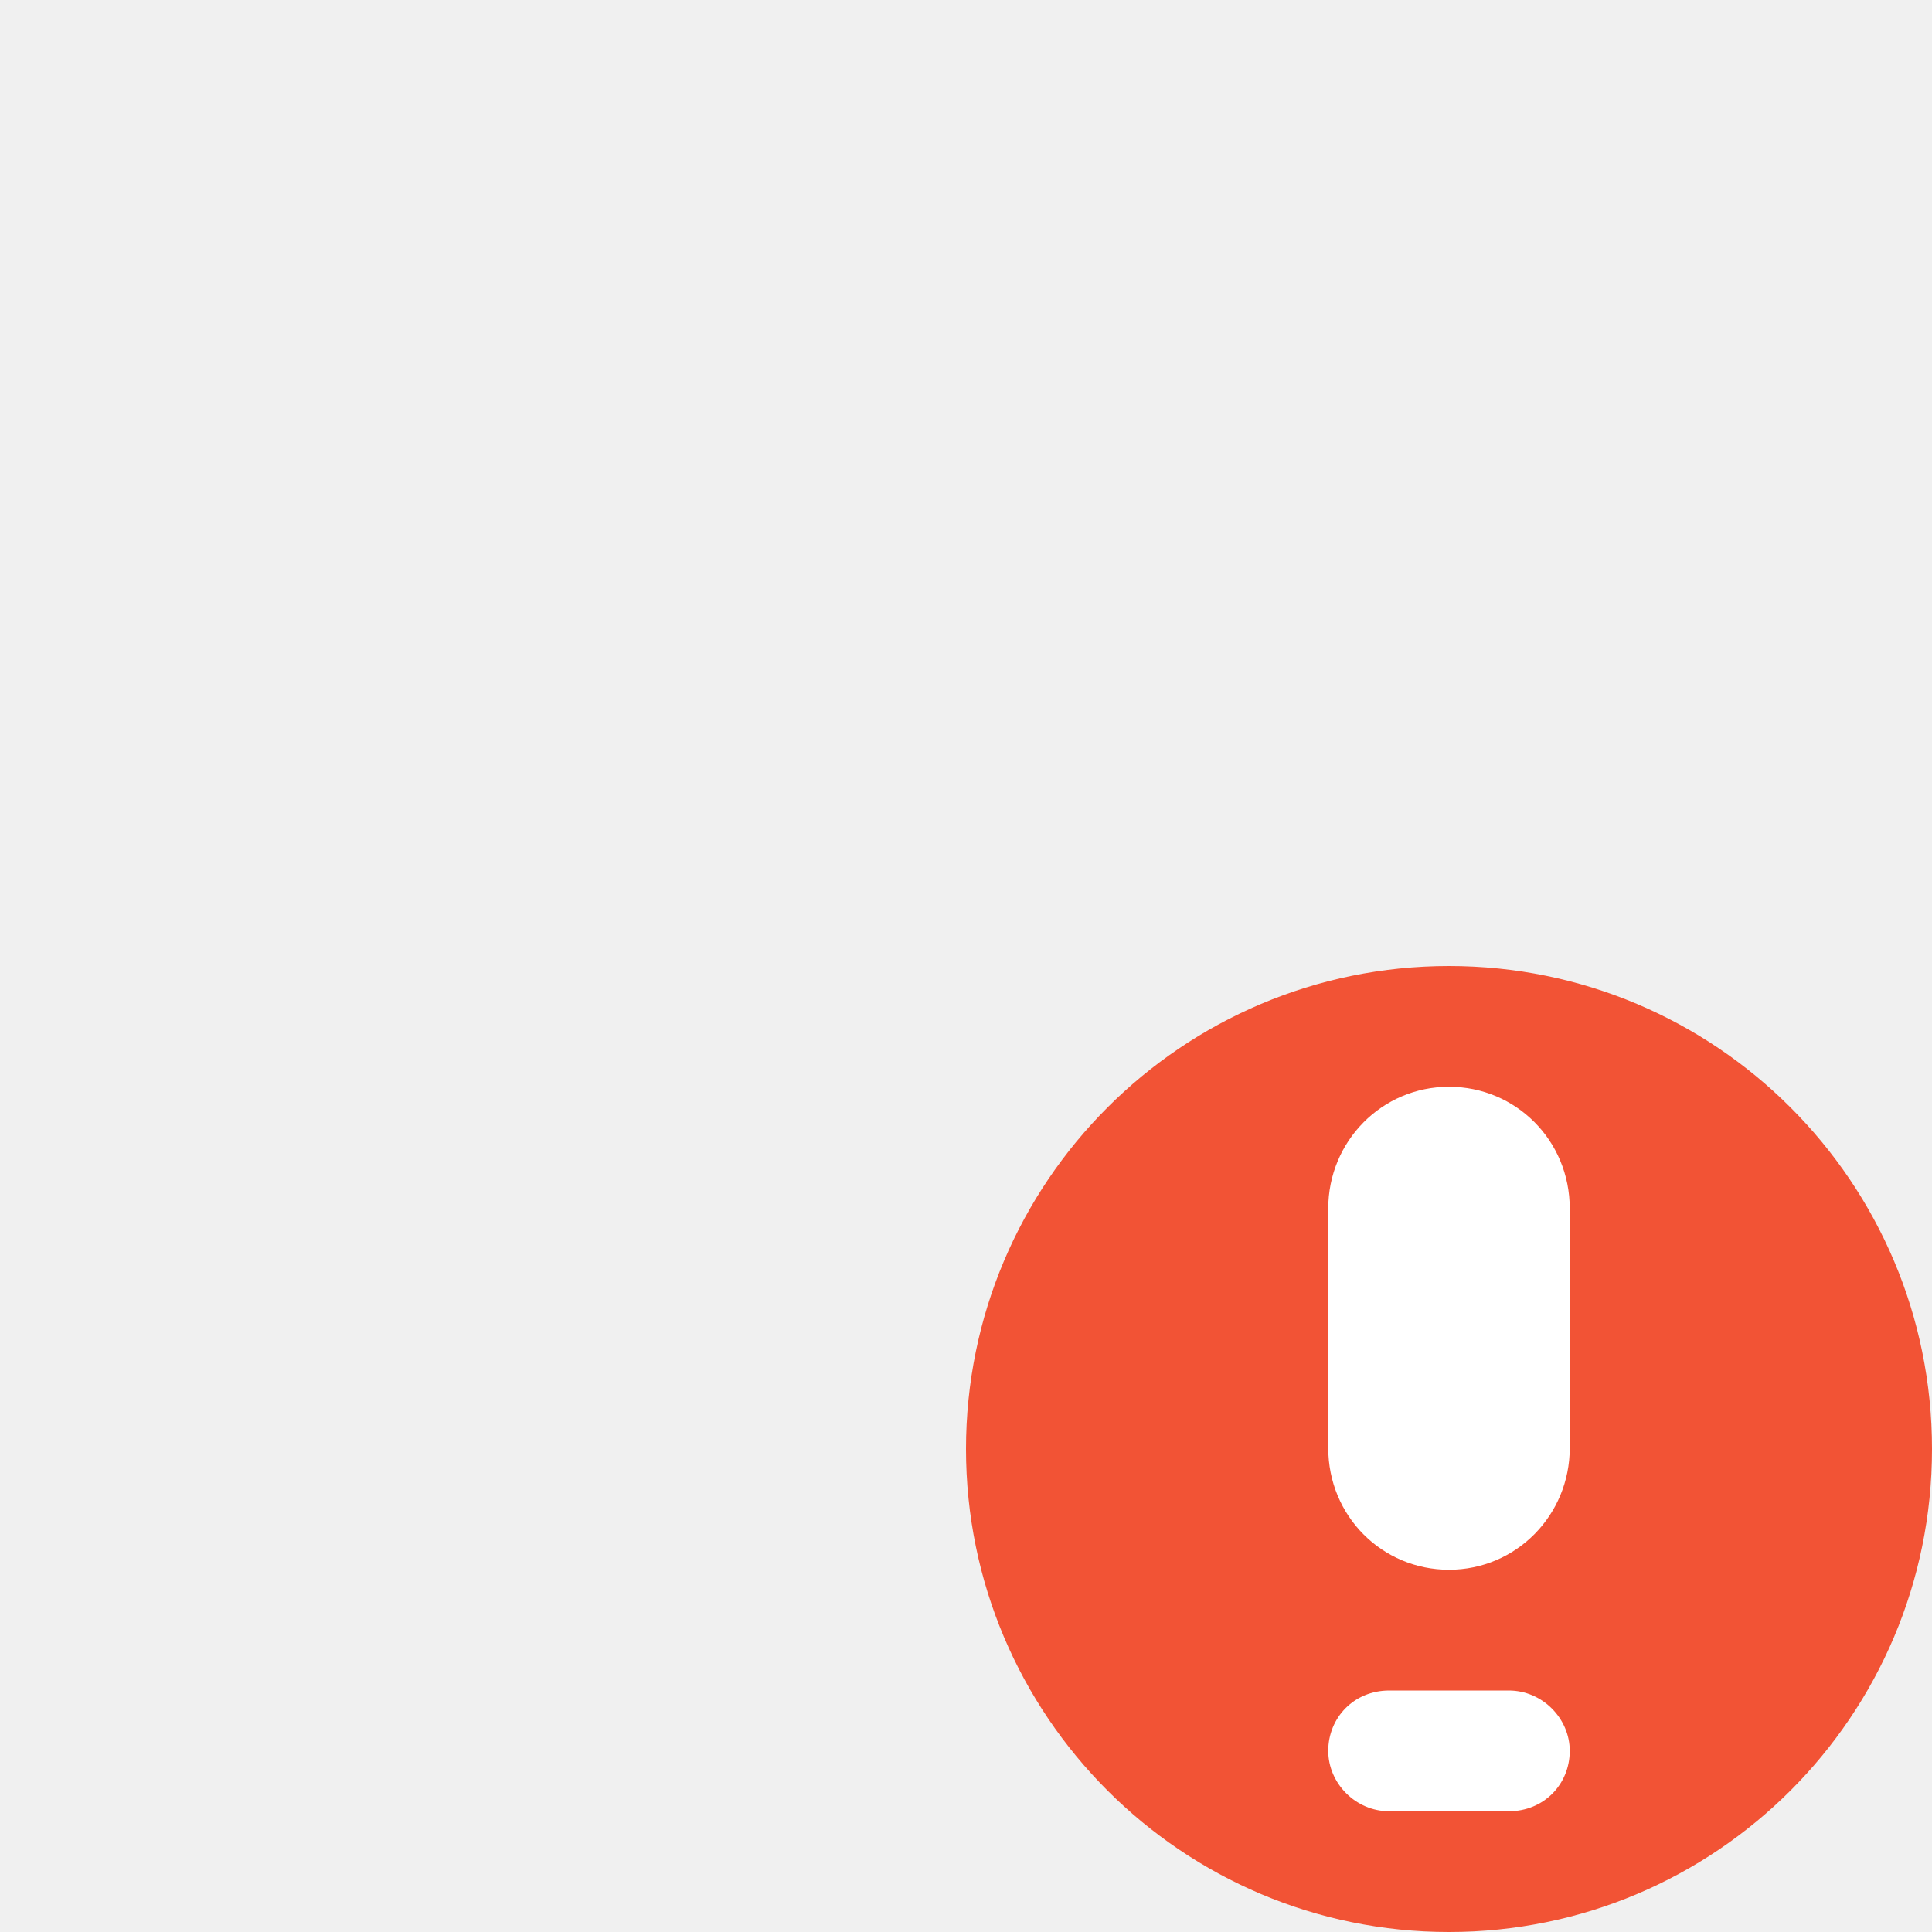
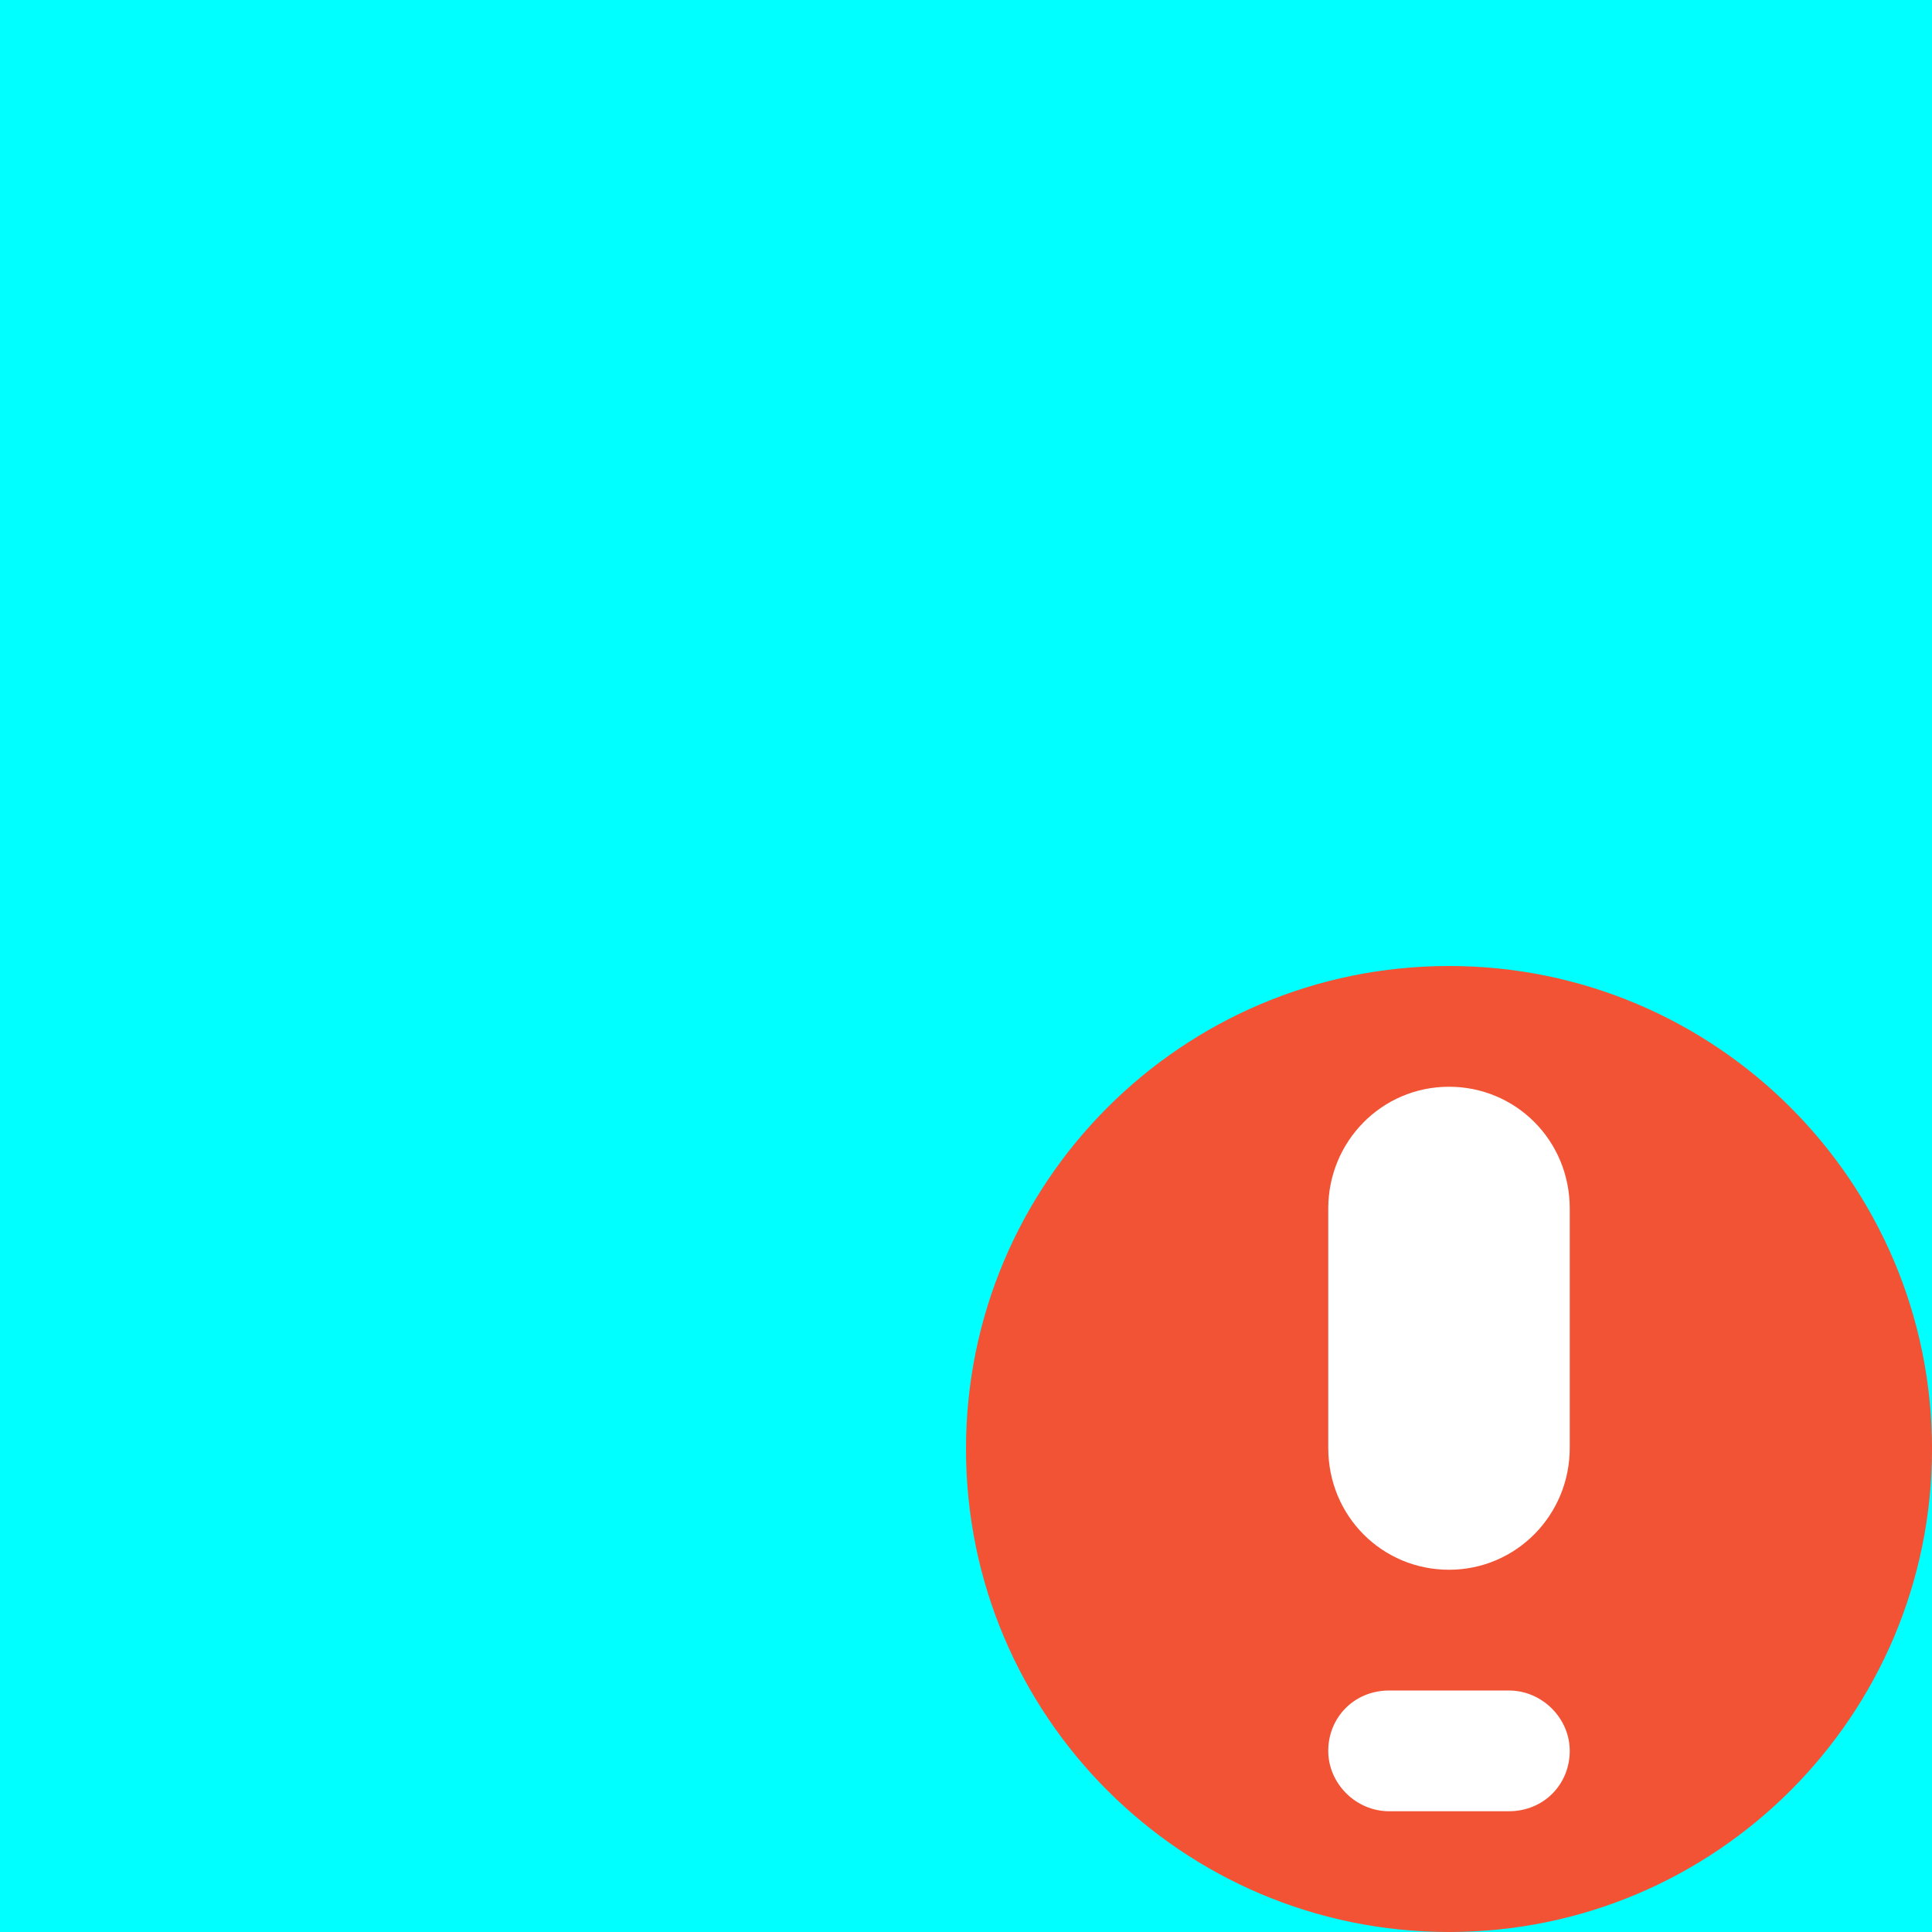
<svg xmlns="http://www.w3.org/2000/svg" width="16" height="16" viewBox="0 0 16 16">
  <g fill="none" fill-rule="evenodd">
-     <rect width="16" height="16" />
+     <rect width="16" height="16" fill="#00FFFF" />
    <circle cx="12" cy="12" r="4" fill="#F25335" fill-rule="nonzero" />
    <path fill="#FFFFFF" fill-rule="nonzero" d="M11,10.009 C11,9.452 11.444,9 12,9 C12.552,9 13,9.443 13,10.009 L13,11.991 C13,12.548 12.556,13 12,13 C11.448,13 11,12.557 11,11.991 L11,10.009 Z M11,14.5 C11,14.224 11.214,14 11.505,14 L12.495,14 C12.774,14 13,14.232 13,14.5 C13,14.776 12.786,15 12.495,15 L11.505,15 C11.226,15 11,14.768 11,14.5 Z" />
  </g>
</svg>
